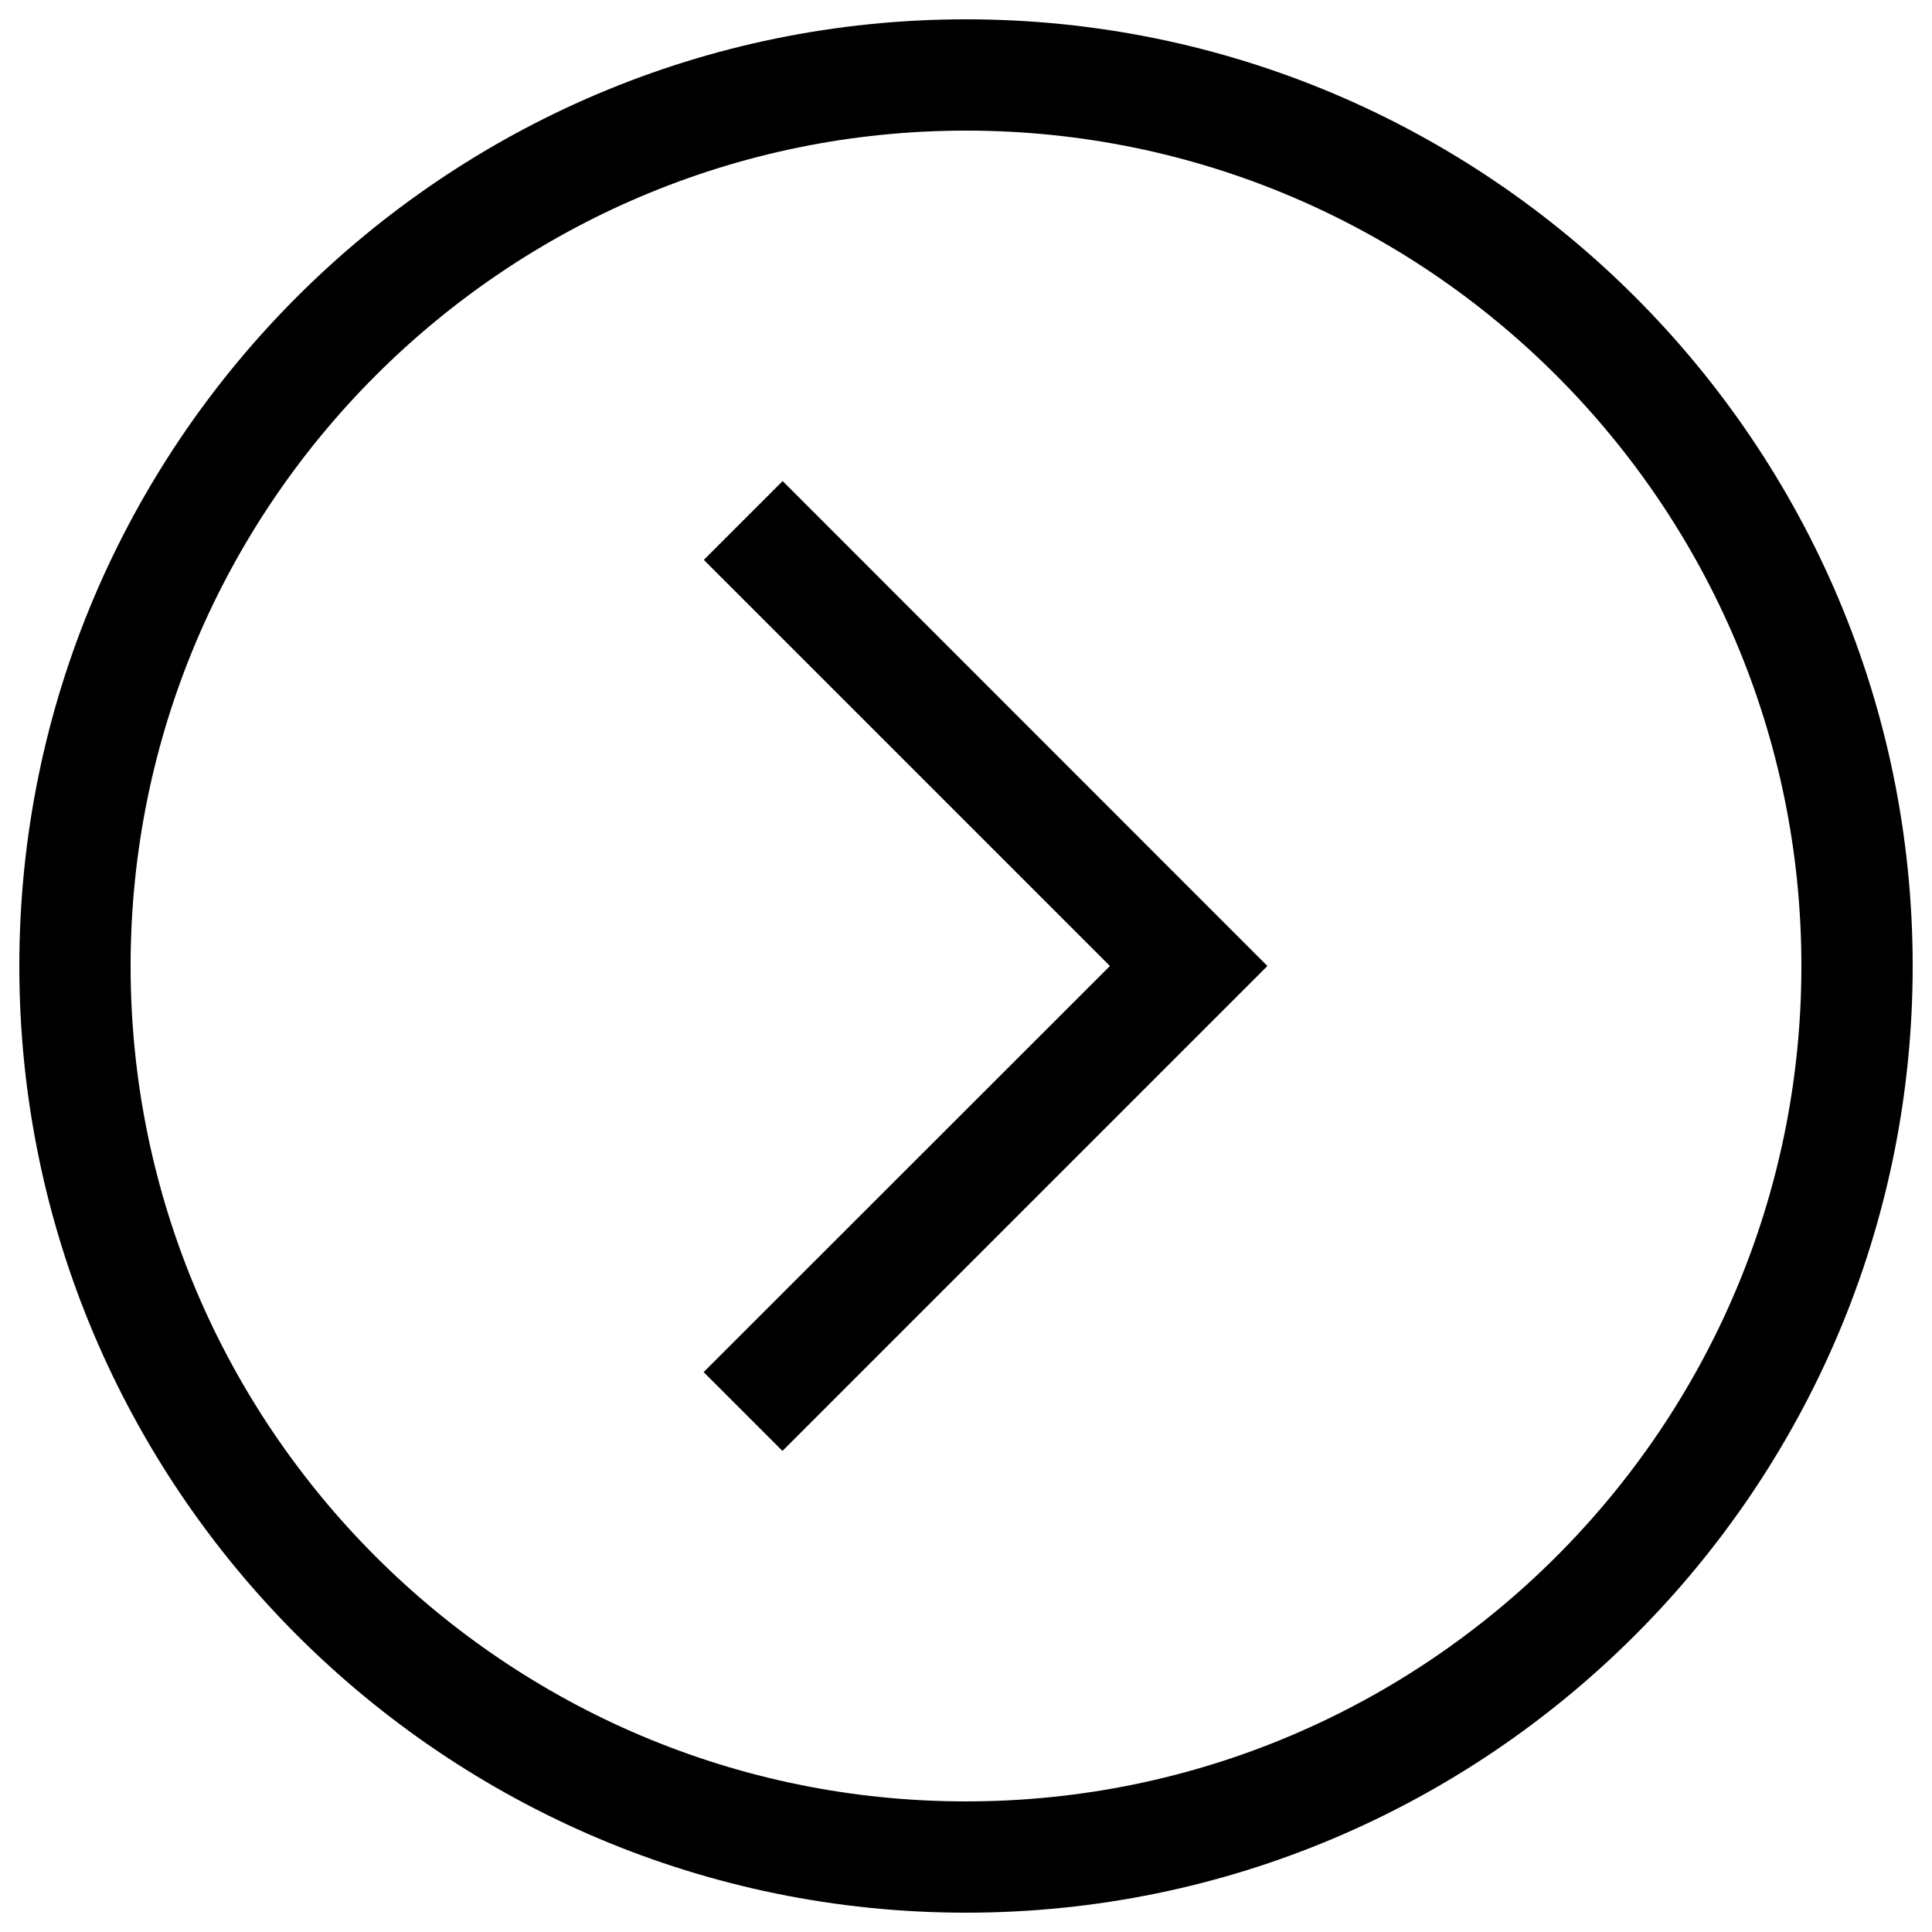
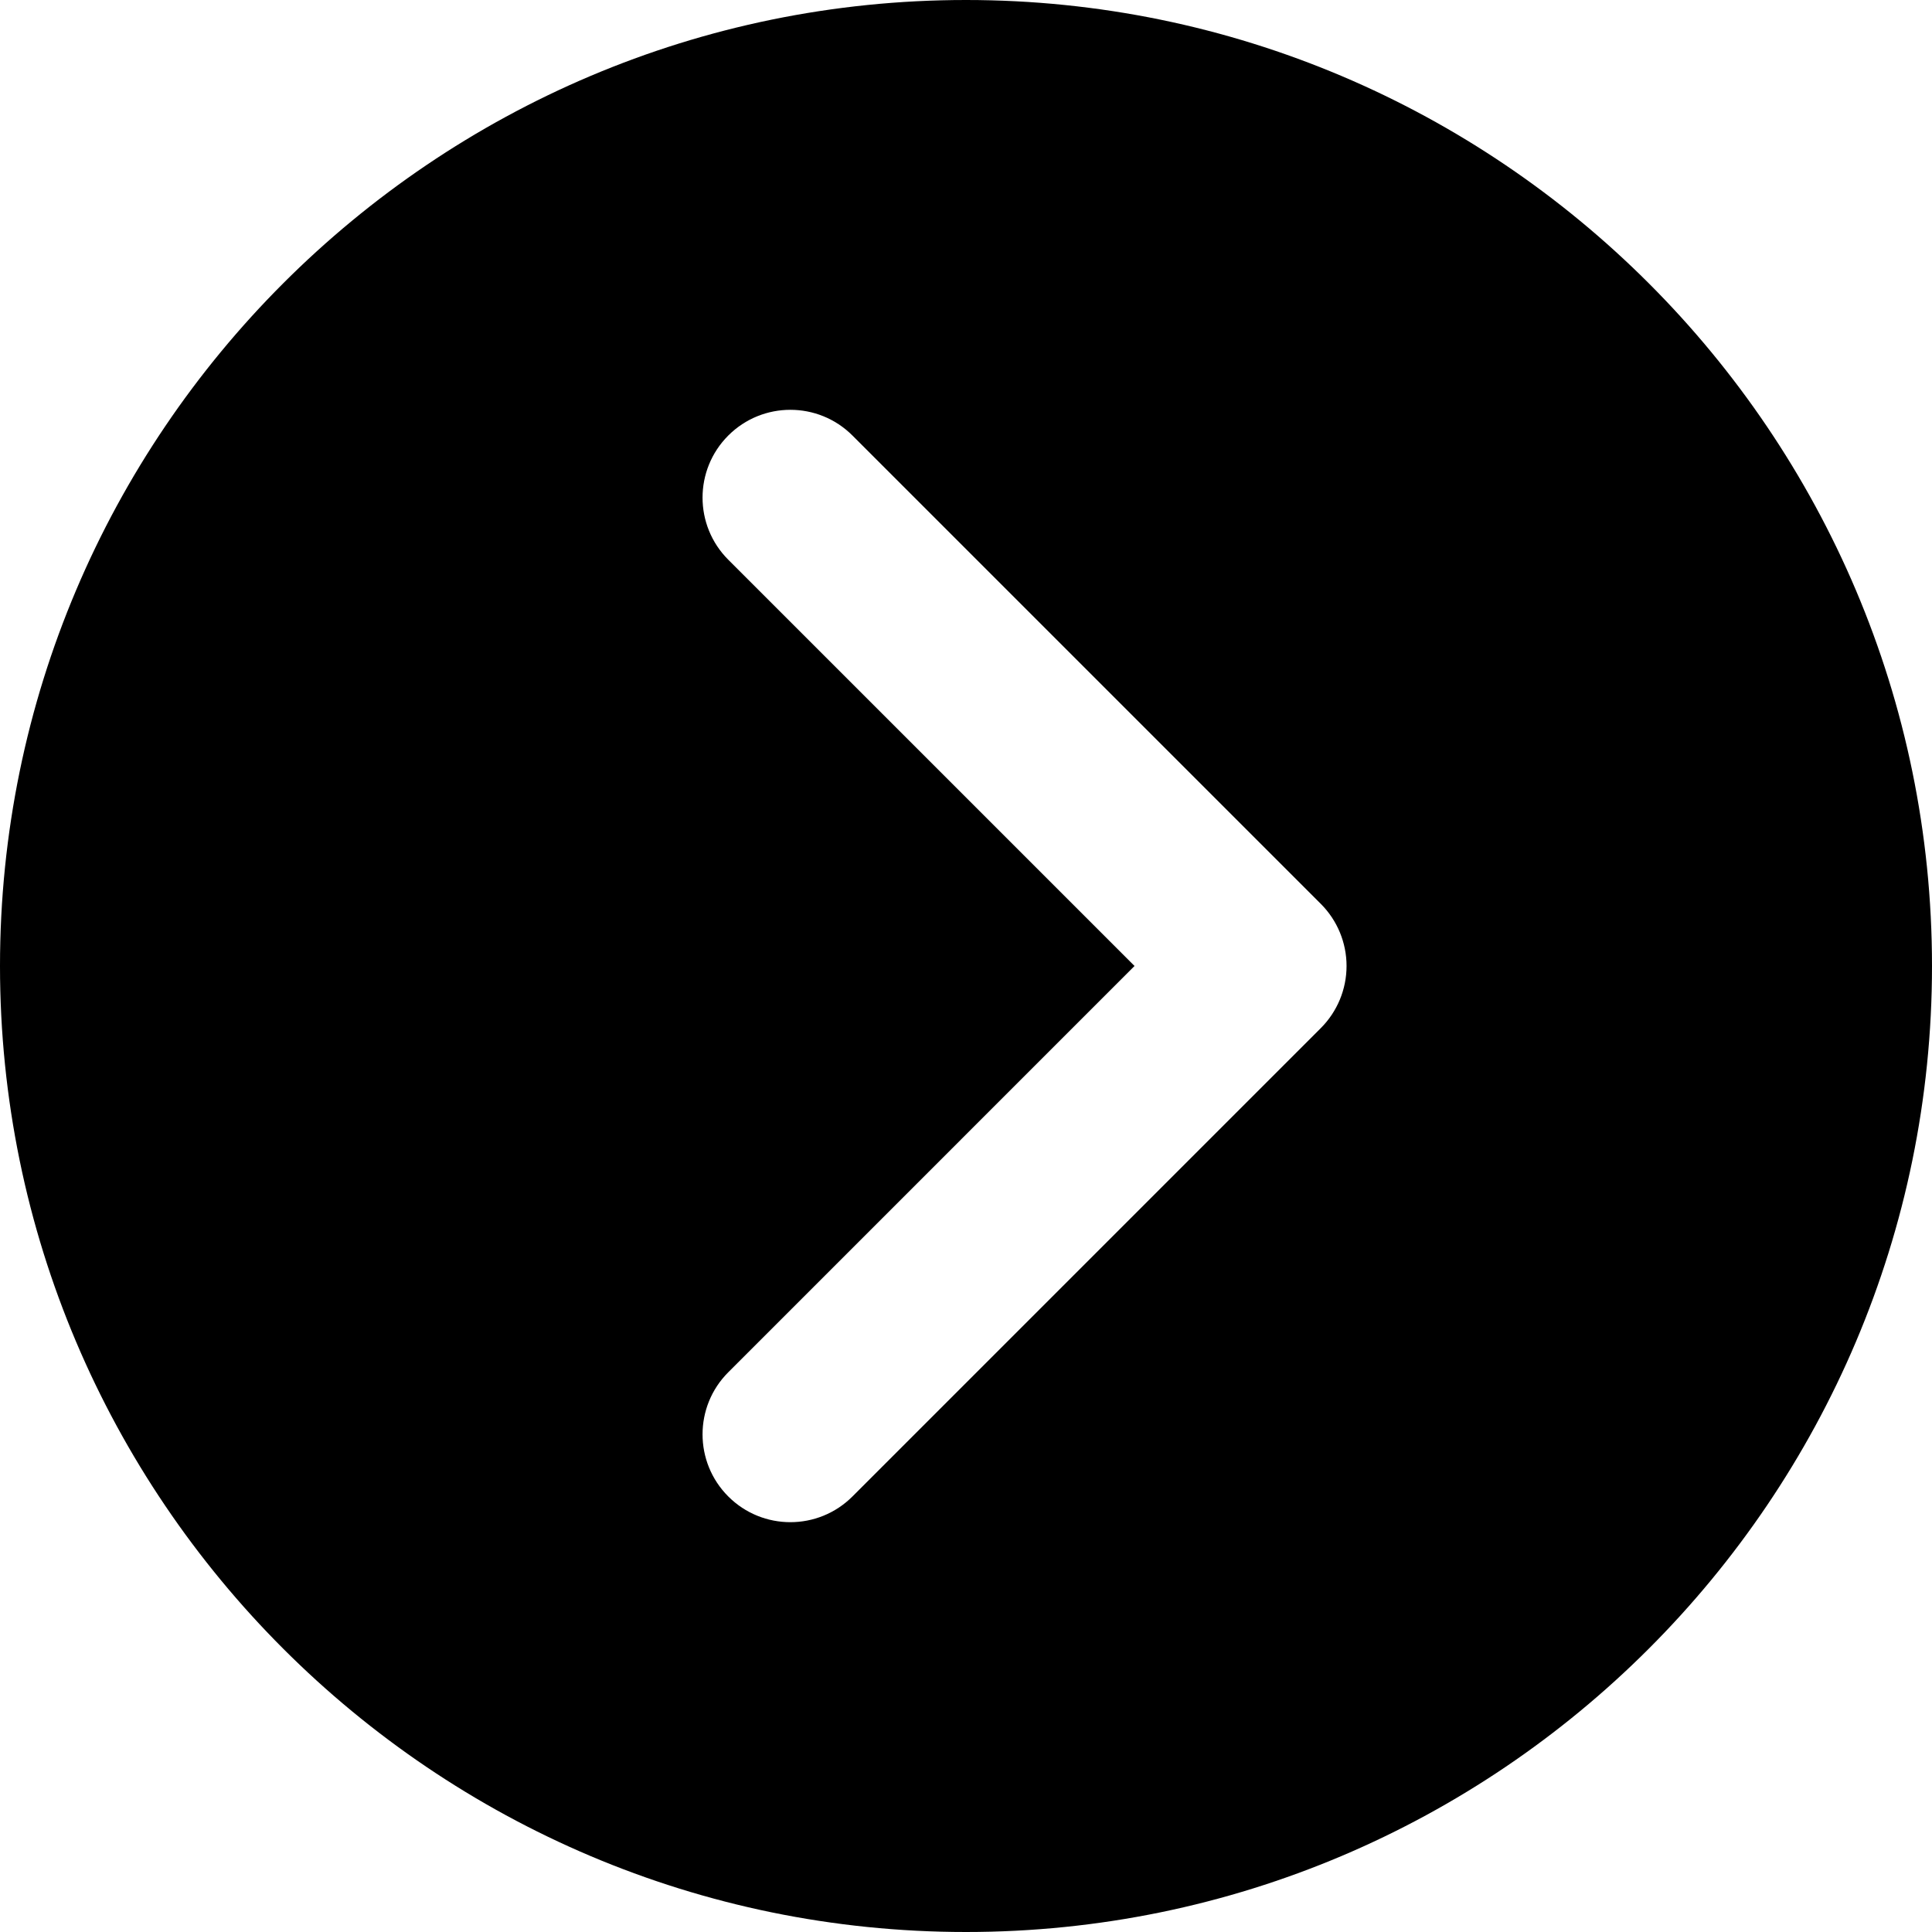
- <svg xmlns="http://www.w3.org/2000/svg" version="1.1" x="0px" y="0px" viewBox="0 0 1000 1000" enable-background="new 0 0 1000 1000" xml:space="preserve">
+ <svg xmlns="http://www.w3.org/2000/svg" version="1.1" id="Layer_1" x="0px" y="0px" viewBox="0 0 330 330" style="enable-background:new 0 0 330 330;" xml:space="preserve">
+   <path id="XMLID_2_" d="M165,0C74.019,0,0,74.019,0,165s74.019,165,165,165s165-74.019,165-165S255.981,0,165,0z M225.606,175.605  l-80,80.002C142.678,258.535,138.839,260,135,260s-7.678-1.464-10.606-4.394c-5.858-5.857-5.858-15.355,0-21.213l69.393-69.396  l-69.393-69.392c-5.858-5.857-5.858-15.355,0-21.213c5.857-5.858,15.355-5.858,21.213,0l80,79.998  c2.814,2.813,4.394,6.628,4.394,10.606C230,168.976,228.42,172.792,225.606,175.605z" />
  <g>
-     <path d="M405.1,249l250.9,251l-251,251l-40.8-40.8L574.5,500L364.3,289.8L405.1,249z M990,500c0,270.2-219.8,490-490,490C229.8,990,10,770.2,10,500C10,229.8,229.8,10,500,10C770.2,10,990,229.8,990,500z M932.4,500c0-238.4-193.9-432.4-432.4-432.4C261.6,67.6,67.6,261.6,67.6,500c0,238.4,193.9,432.4,432.4,432.4C738.4,932.4,932.4,738.4,932.4,500z" />
-   </g>
+ </g>
+   <g>
+ </g>
+   <g>
+ </g>
+   <g>
+ </g>
+   <g>
+ </g>
+   <g>
+ </g>
+   <g>
+ </g>
+   <g>
+ </g>
+   <g>
+ </g>
+   <g>
+ </g>
+   <g>
+ </g>
+   <g>
+ </g>
+   <g>
+ </g>
+   <g>
+ </g>
+   <g>
+ </g>
</svg>
